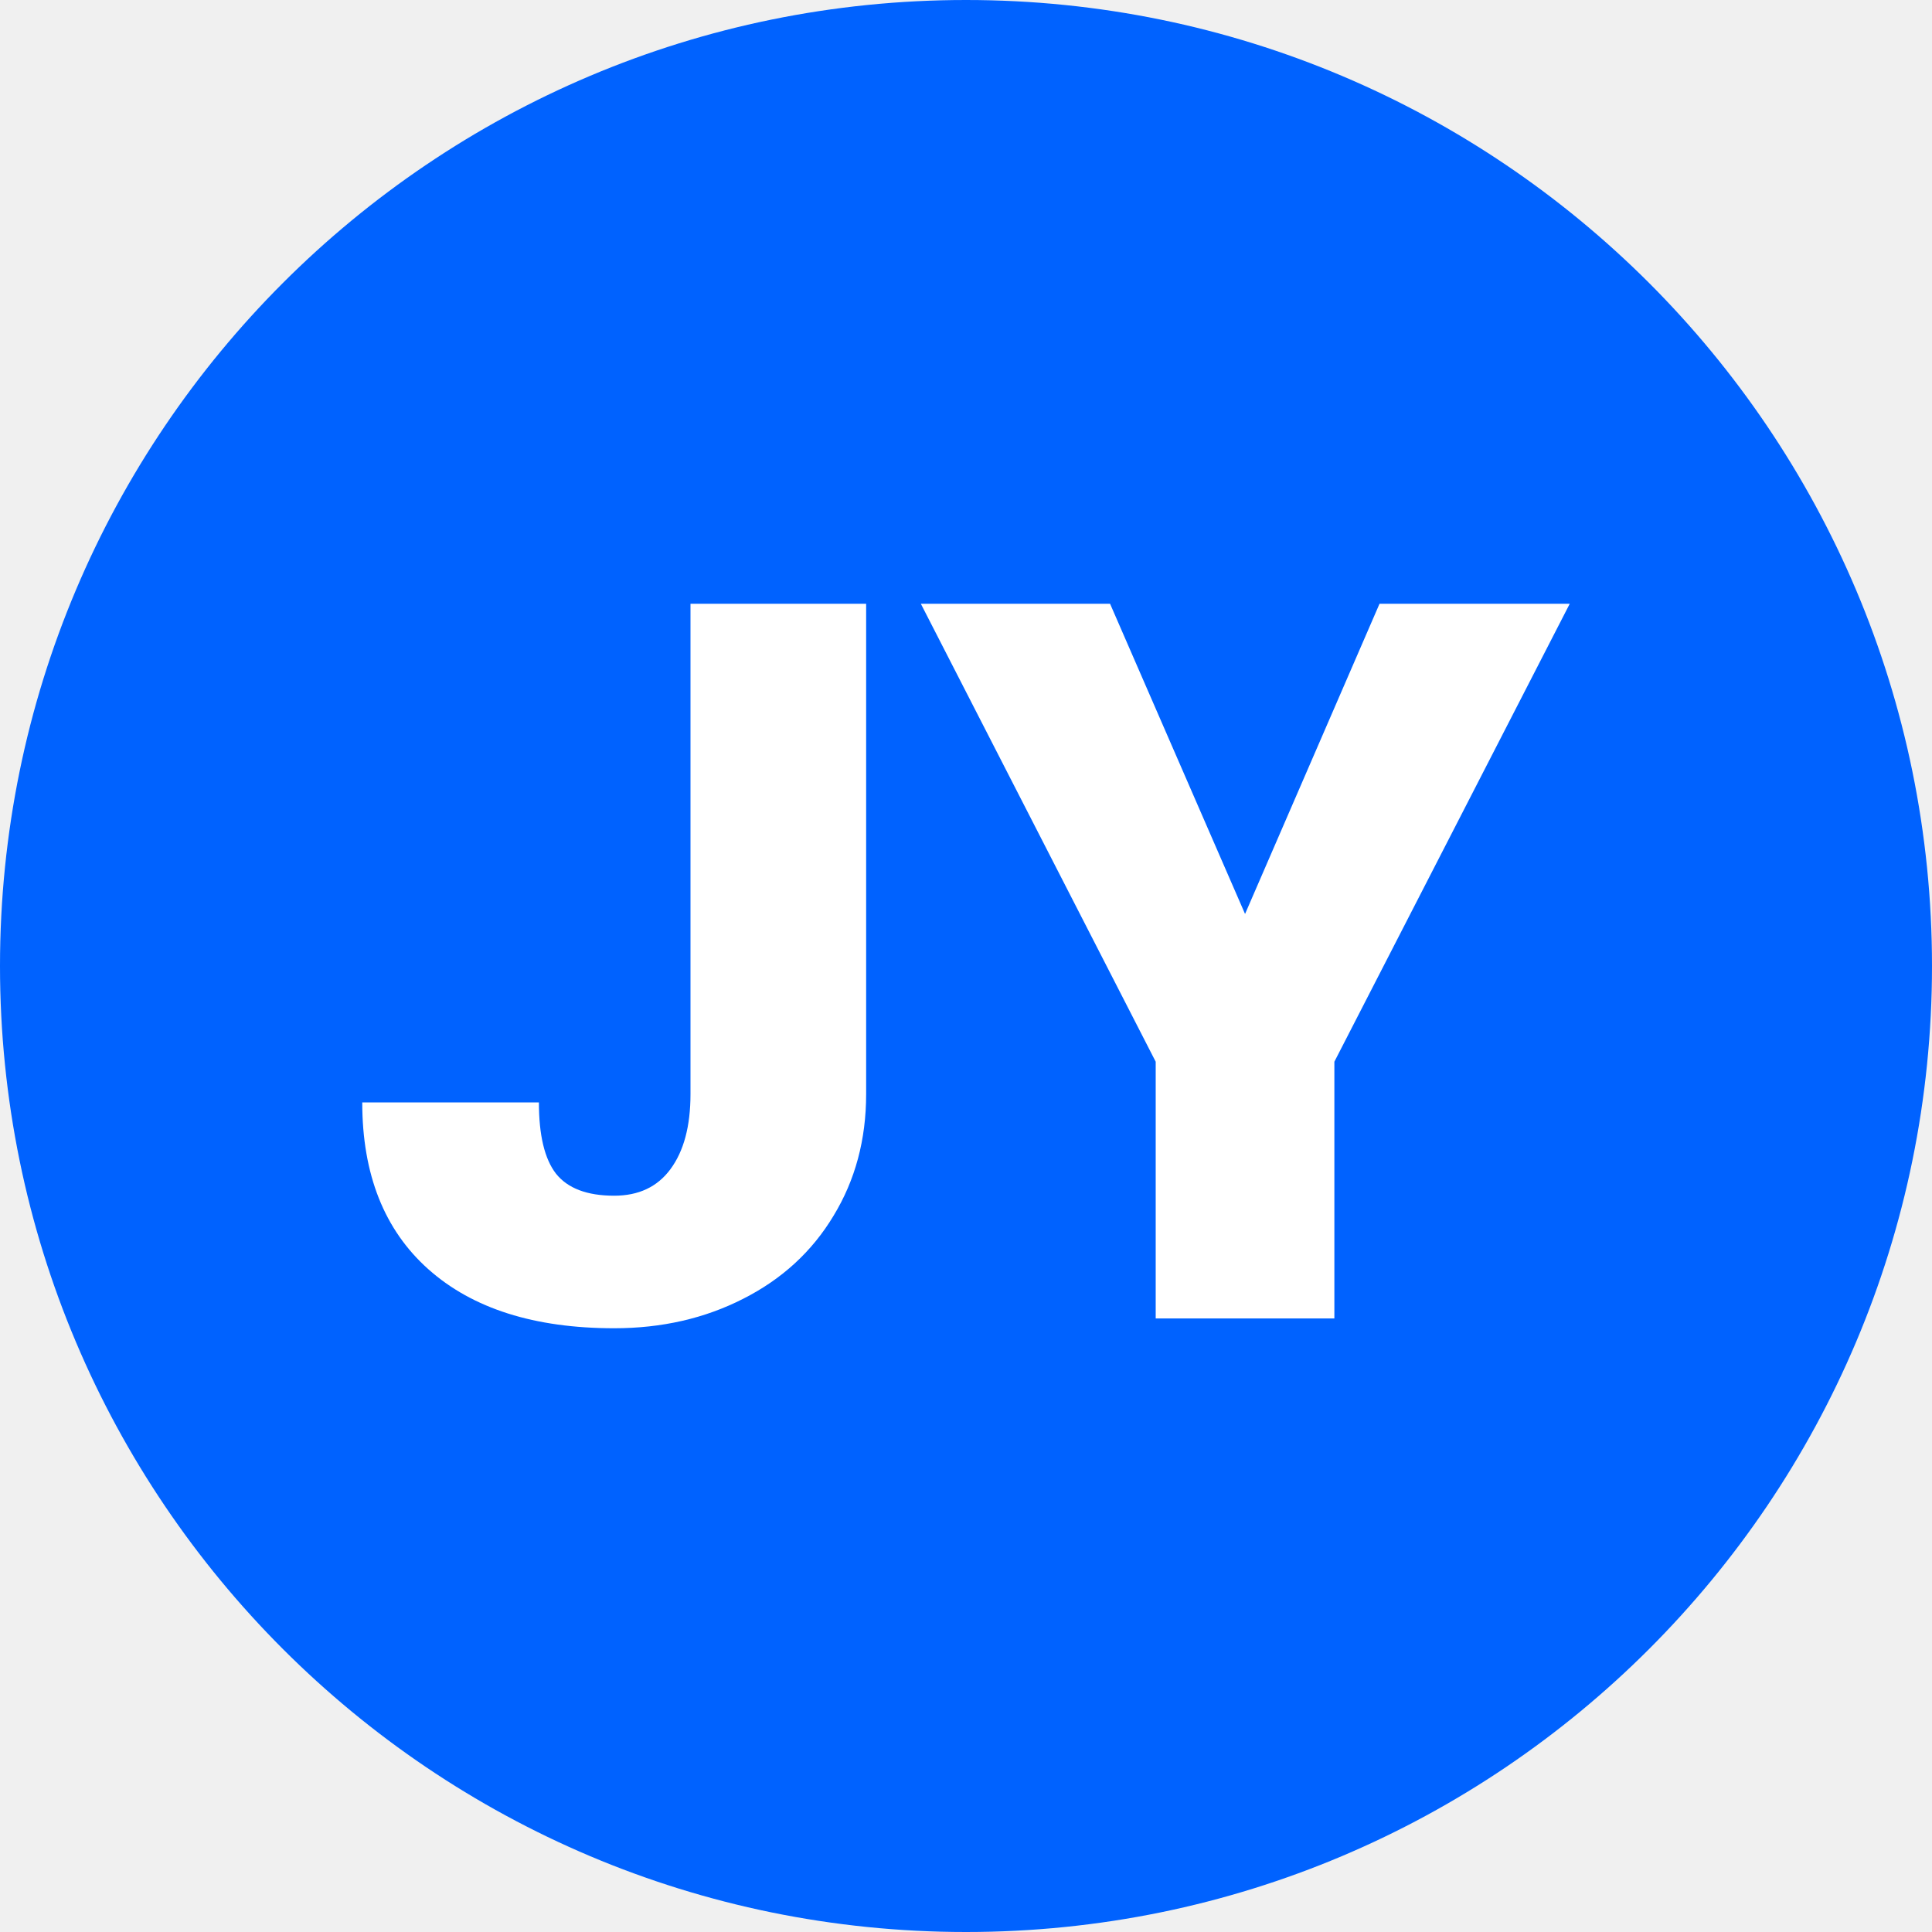
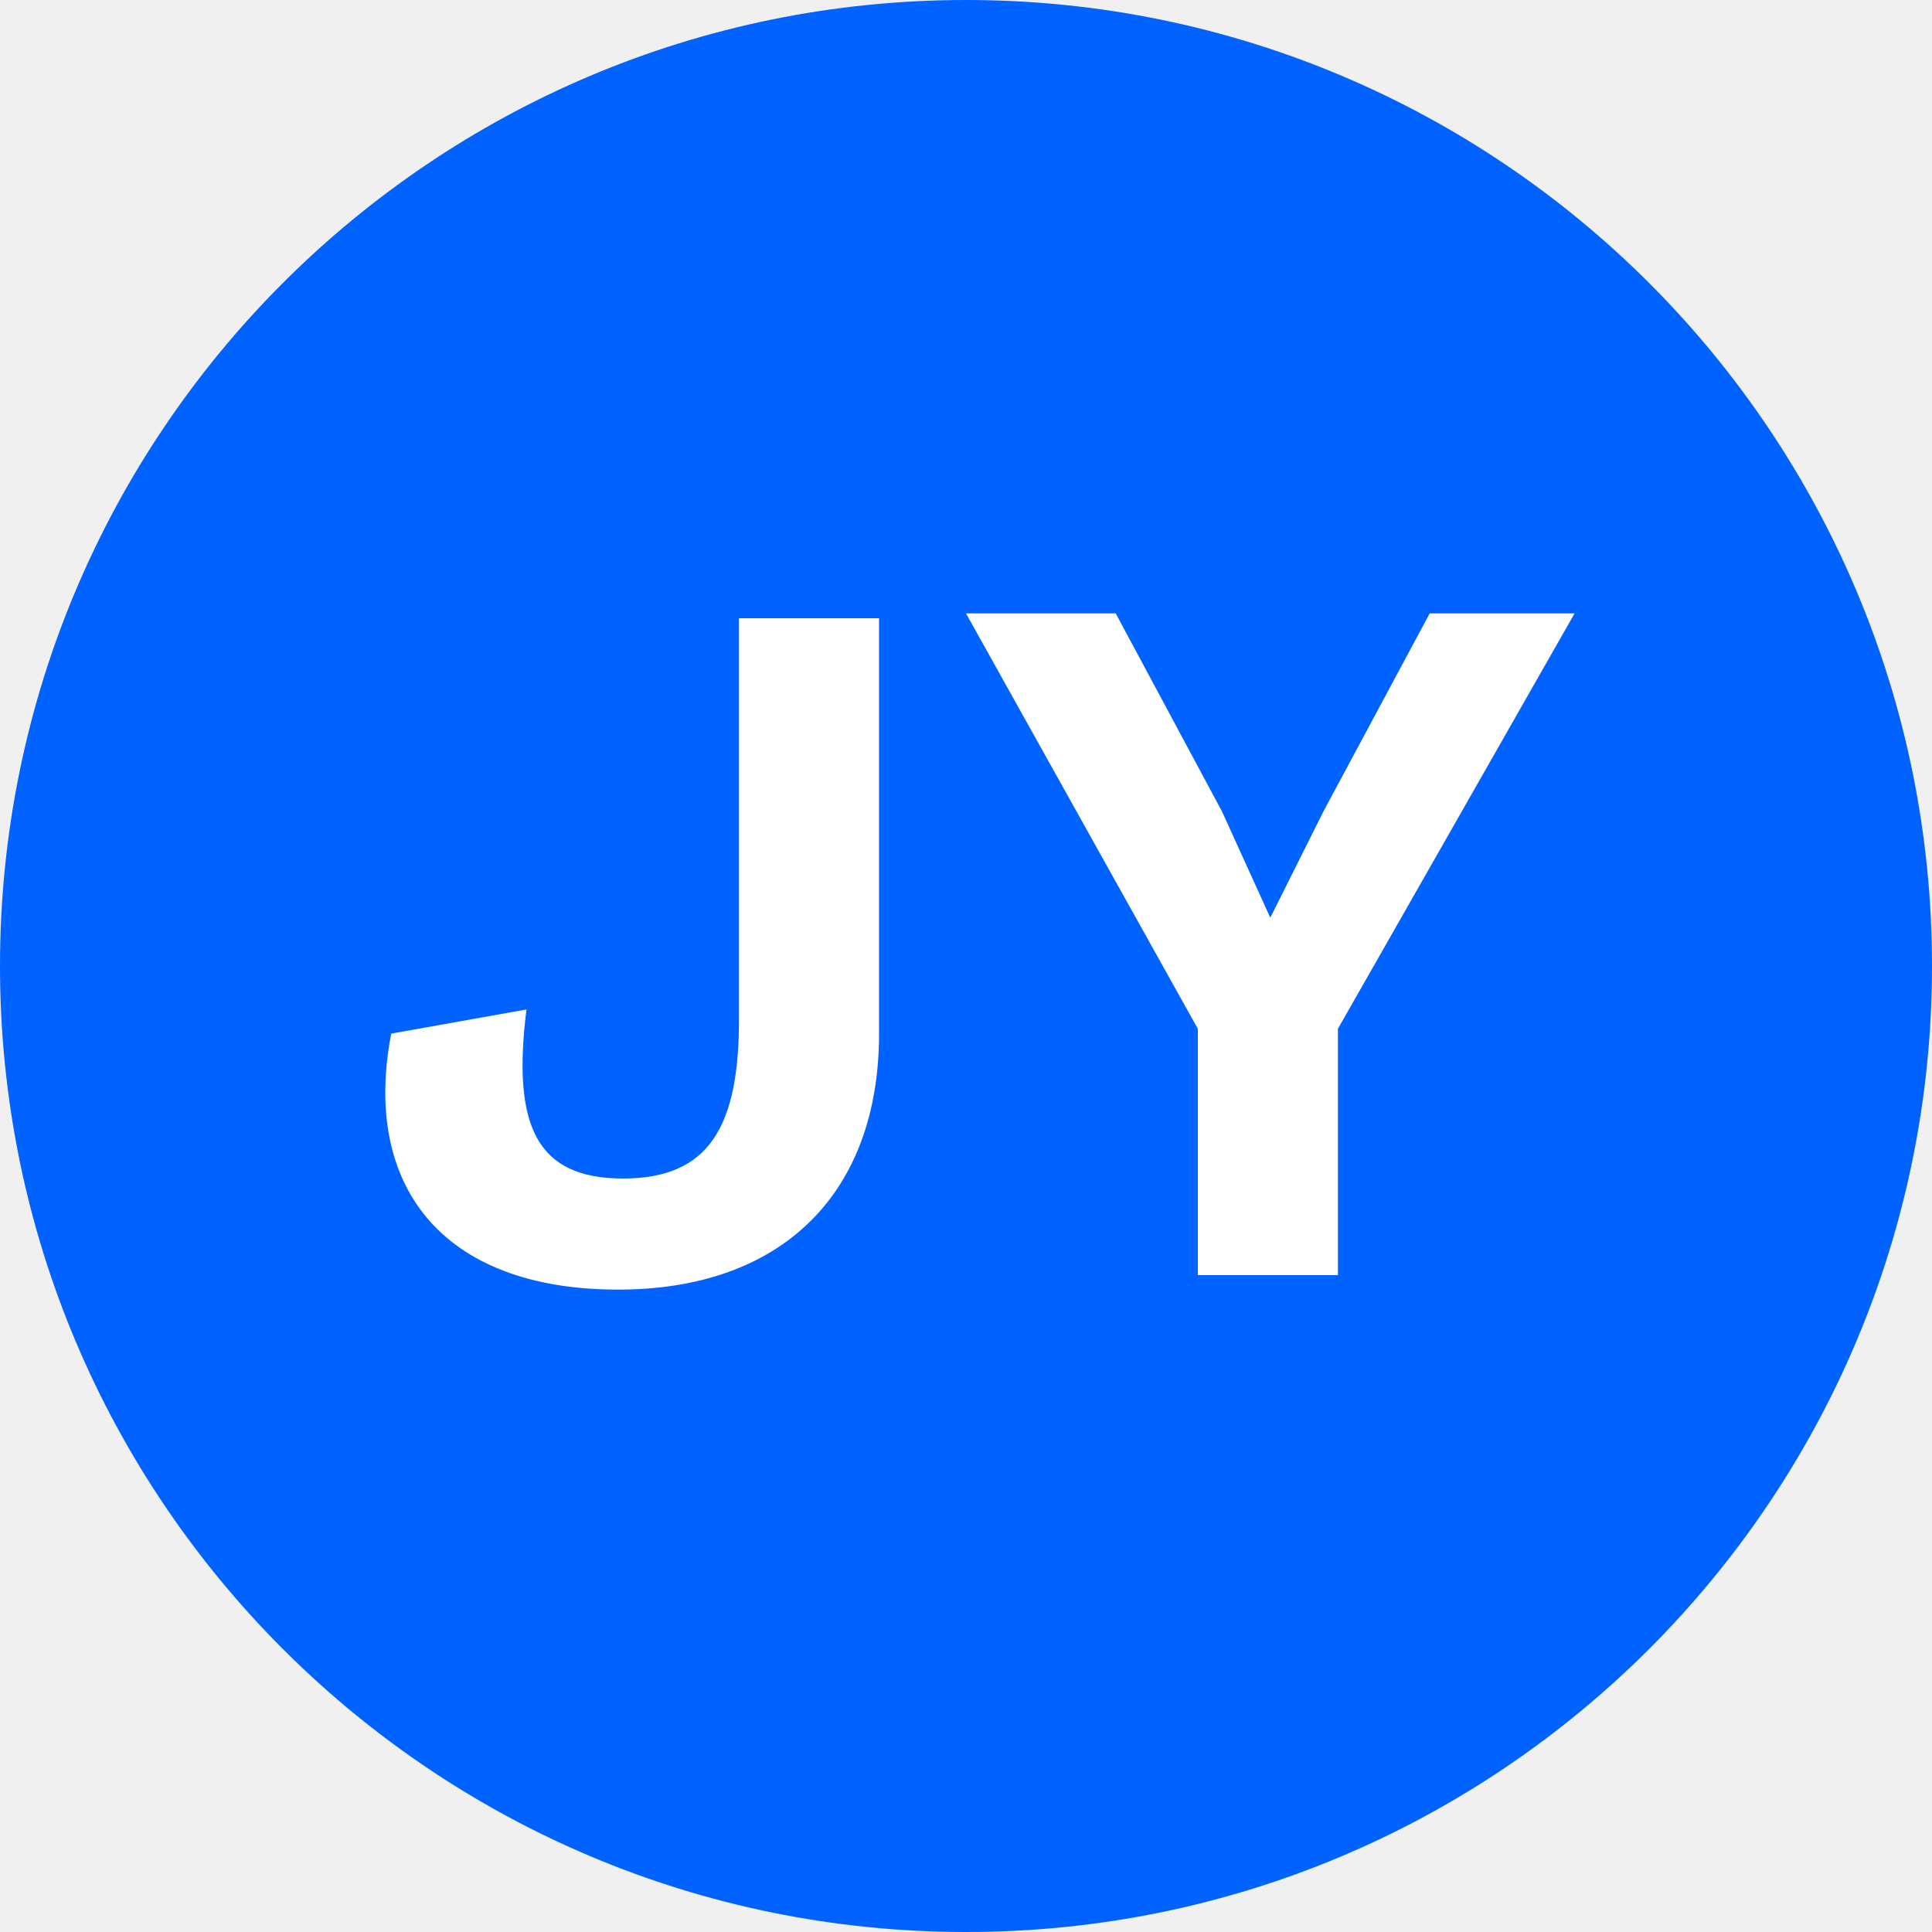
- <svg xmlns="http://www.w3.org/2000/svg" width="48" height="48" viewBox="0 0 48 48" fill="none">
-   <circle cx="24" cy="24" r="24" fill="#0062FF" />
-   <path d="M17.155 15H21.519V27.183C21.519 28.313 21.248 29.321 20.708 30.207C20.176 31.093 19.428 31.78 18.464 32.268C17.508 32.756 16.44 33 15.259 33C13.281 33 11.743 32.512 10.646 31.537C9.549 30.561 9 29.179 9 27.39H13.389C13.389 28.203 13.53 28.793 13.813 29.159C14.104 29.524 14.586 29.707 15.259 29.707C15.866 29.707 16.332 29.488 16.656 29.049C16.988 28.602 17.155 27.98 17.155 27.183V15Z" fill="white" />
-   <path d="M30.933 22.707L34.274 15H39L33.152 26.378V32.756H28.713V26.378L22.878 15H27.579L30.933 22.707Z" fill="white" />
+ <svg xmlns="http://www.w3.org/2000/svg" version="1.1" id="Layer_1" x="0px" y="0px" viewBox="0 0 40 40" style="enable-background:new 0 0 40 40;" xml:space="preserve">
+   <style type="text/css">
+ 	.st0{fill:#0062FF;}
+ 	.st1{fill:#FFFFFF;}
+ </style>
+   <circle class="st0" cx="20" cy="20" r="20" />
+   <g>
+     <path class="st1" d="M18.2,21.4c0,3.3-2,5.3-5.4,5.3c-3.7,0-5.3-2.2-4.7-5.3l2.8-0.5c-0.3,2.4,0.2,3.5,2,3.5c1.8,0,2.4-1.1,2.4-3.3   v-8.3h2.9V21.4z" />
+     <path class="st1" d="M27.7,21.3v5.1h-2.9v-5.1L20,12.7h3.1l2.2,4.1l1,2.2l1.1-2.2l2.2-4.1h3L27.7,21.3z" />
+   </g>
</svg>
